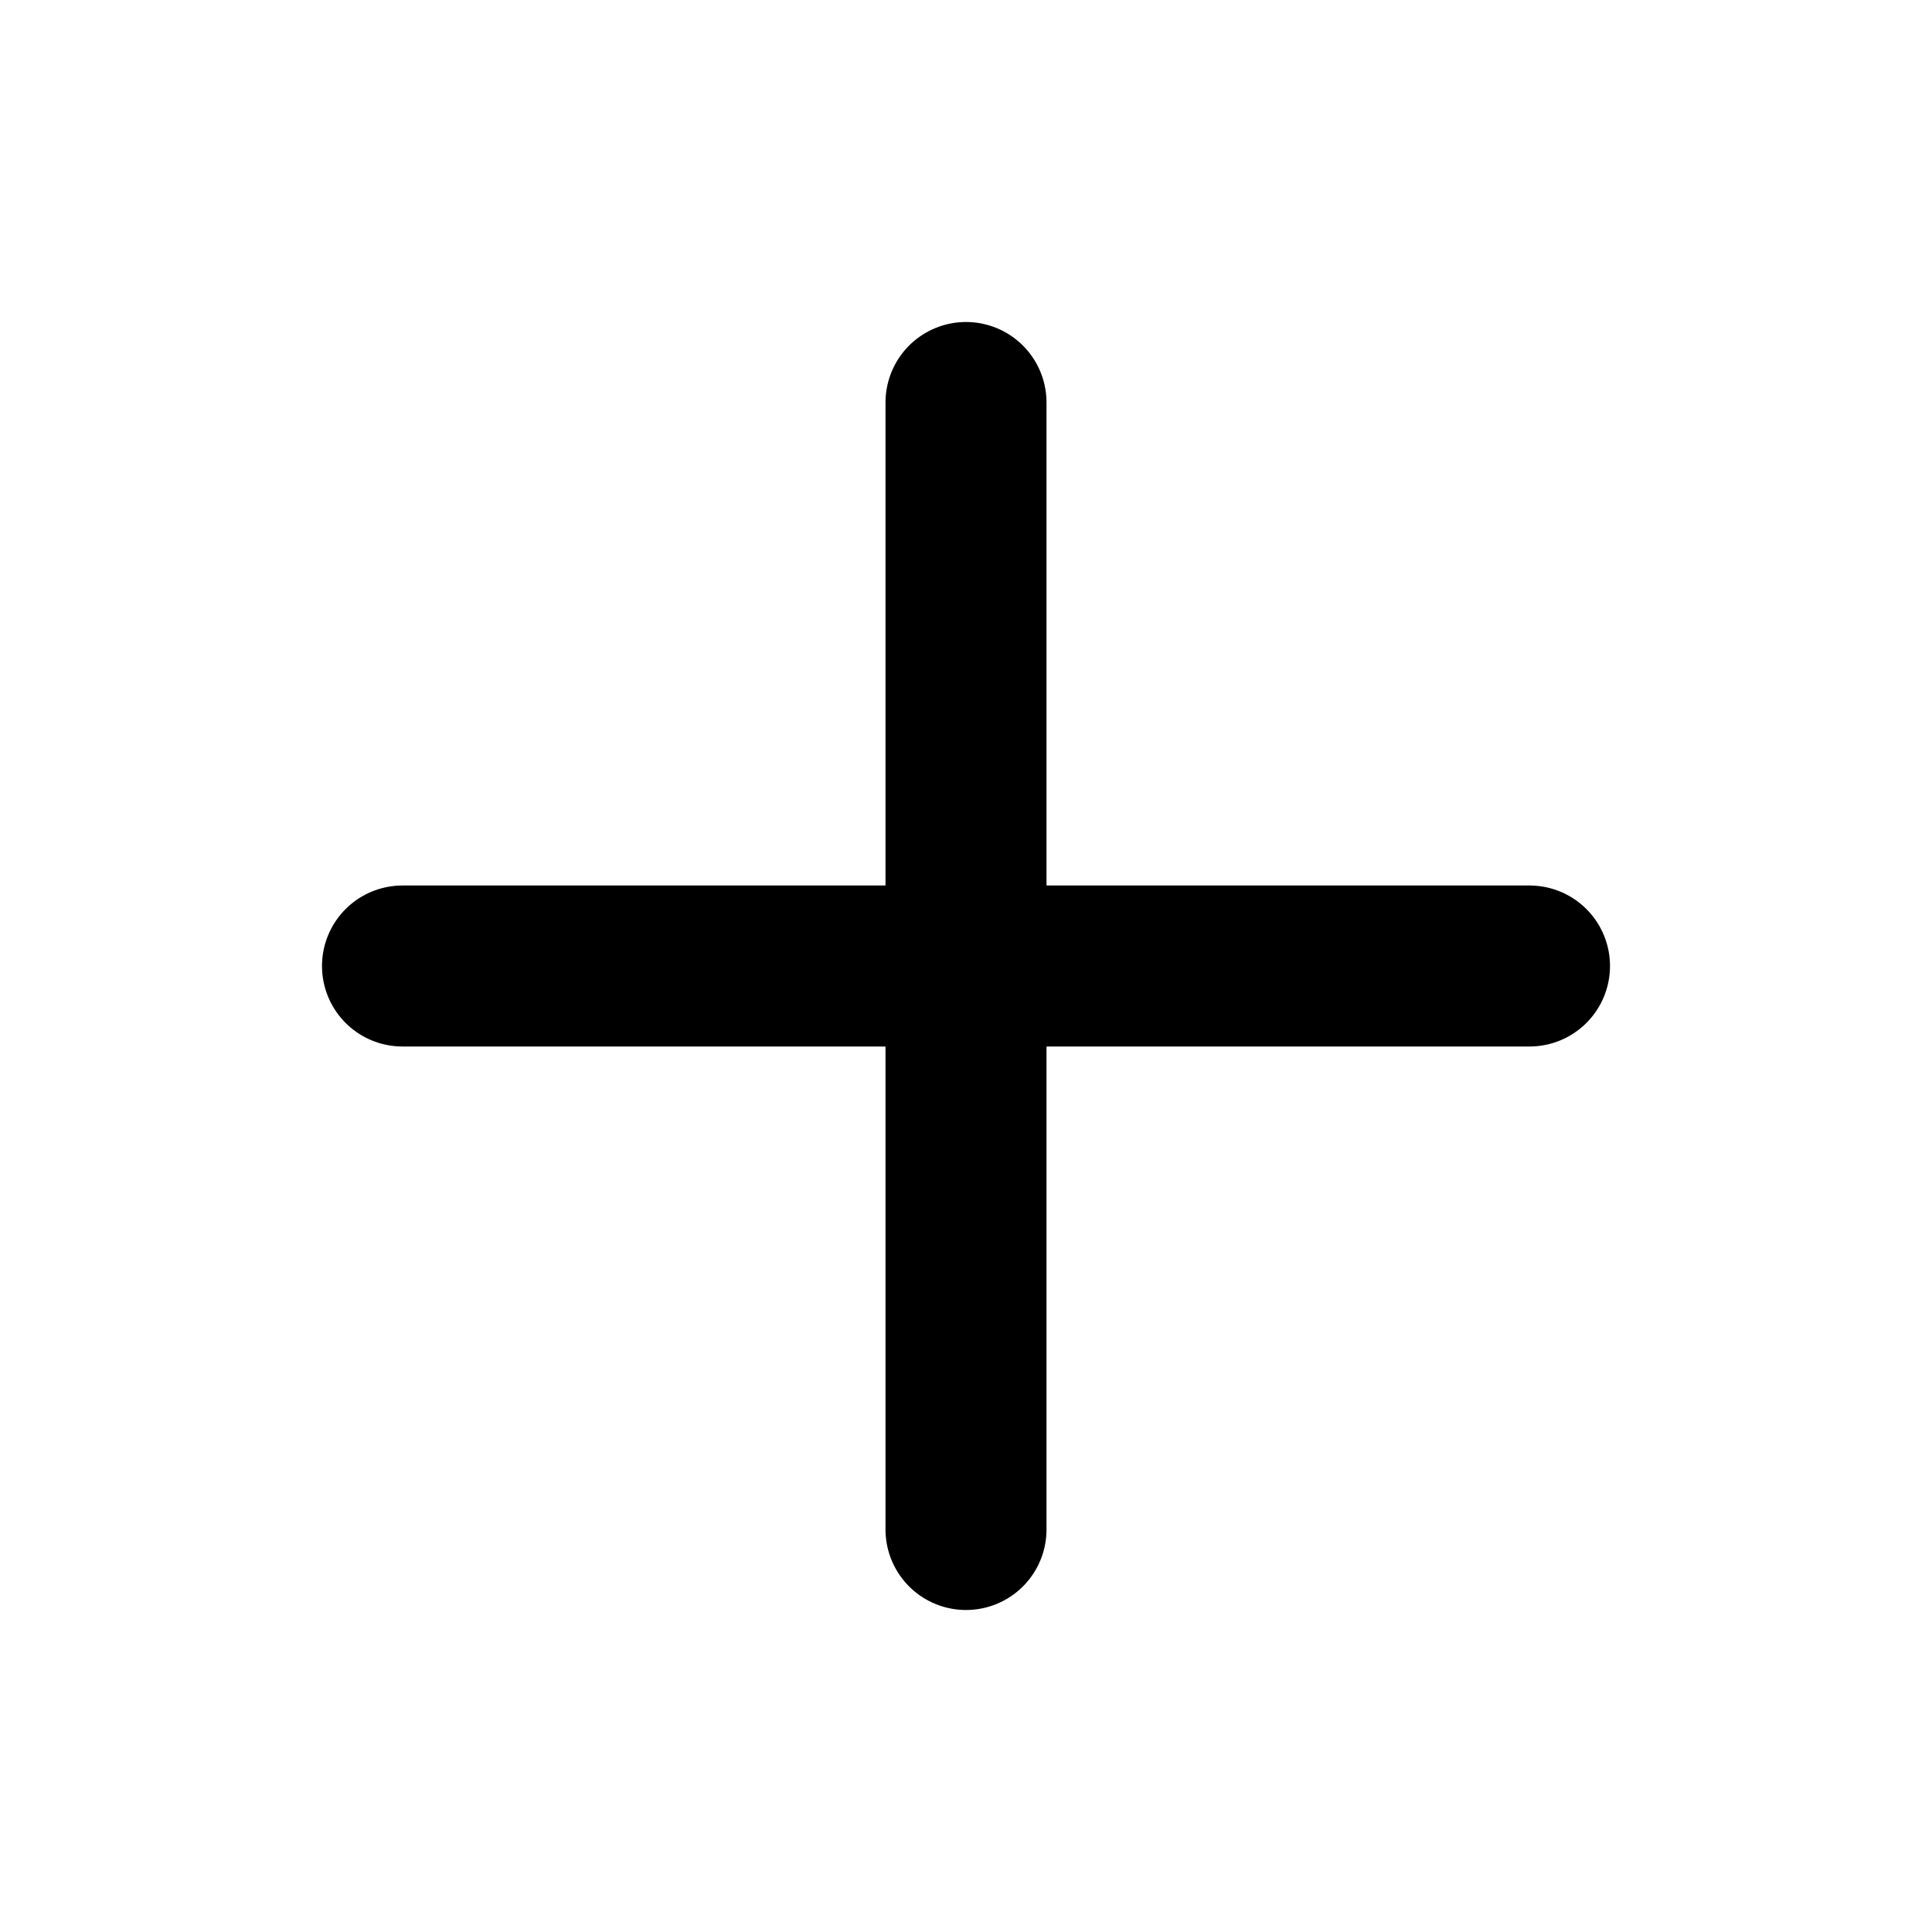
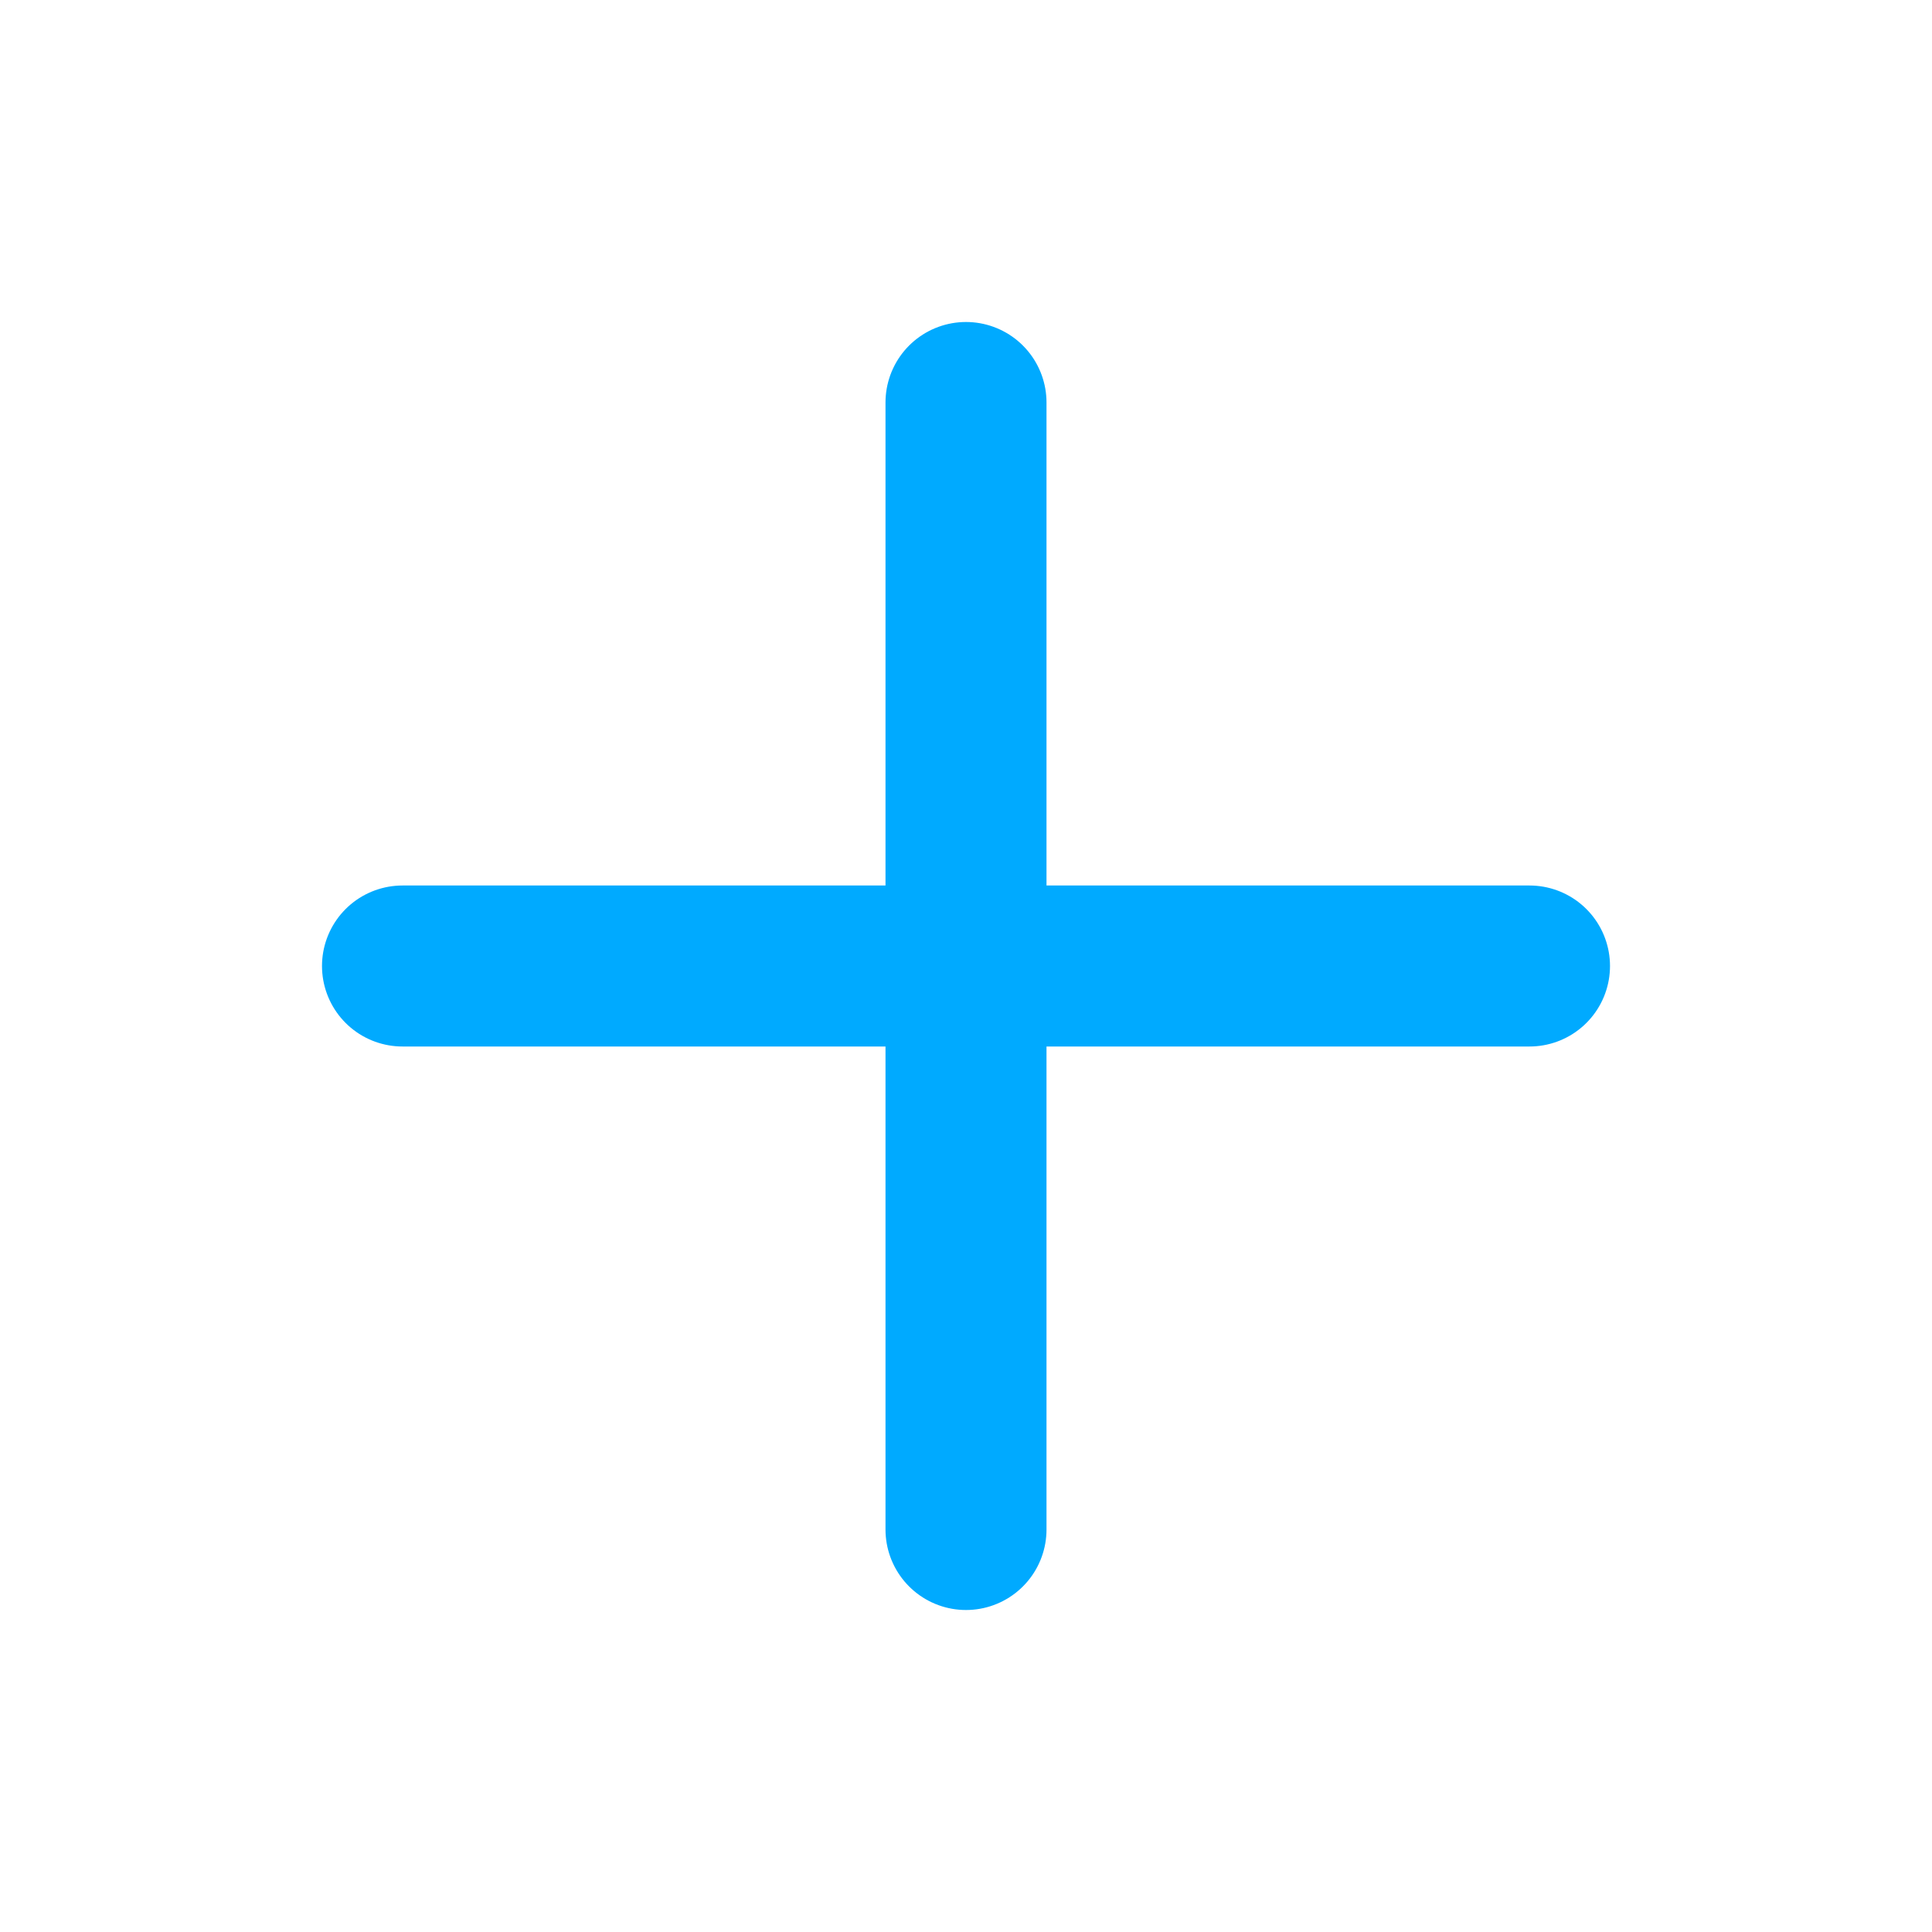
- <svg xmlns="http://www.w3.org/2000/svg" width="24" height="24" viewBox="0 0 24 24" fill="none" stroke="currentColor" stroke-width="2" stroke-linecap="round" stroke-linejoin="round" class="lucide lucide-plus-icon lucide-plus">
+ <svg xmlns="http://www.w3.org/2000/svg" width="24" height="24" viewBox="0 0 24 24" fill="none" stroke="#0af" stroke-width="2" stroke-linecap="round" stroke-linejoin="round" class="lucide lucide-plus-icon lucide-plus">
  <path d="M5 12h14" />
  <path d="M12 5v14" />
</svg>
